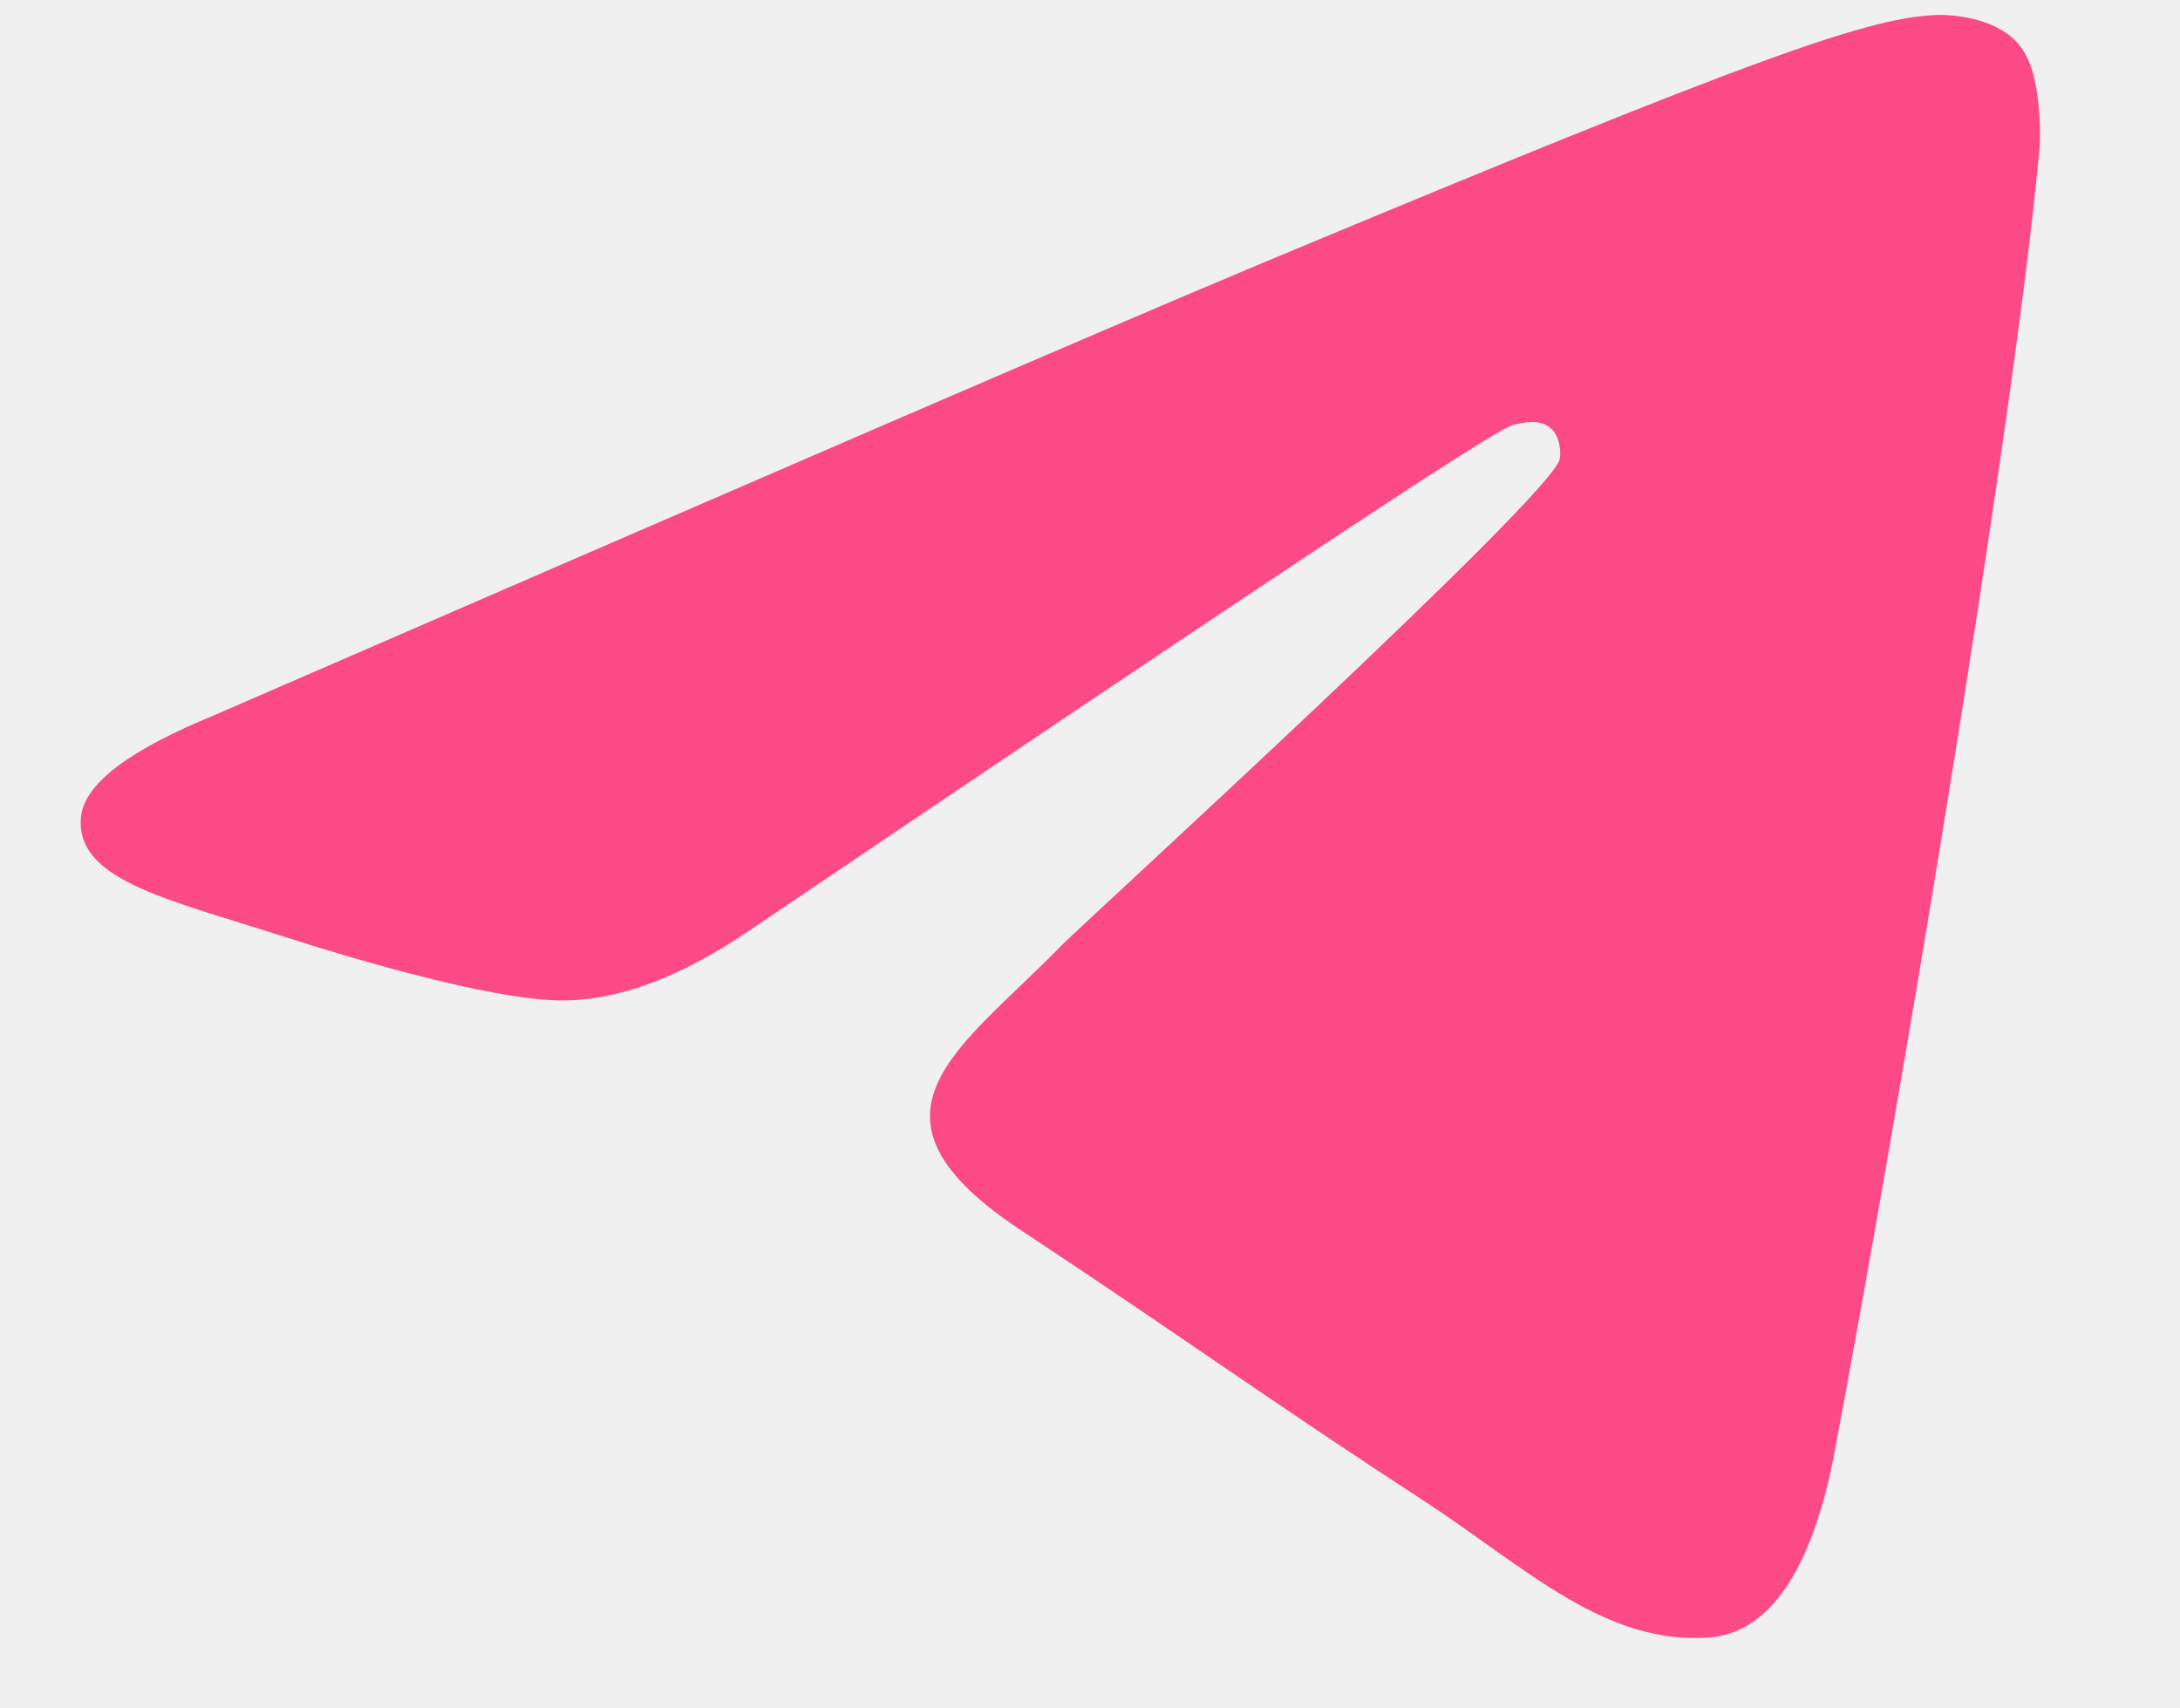
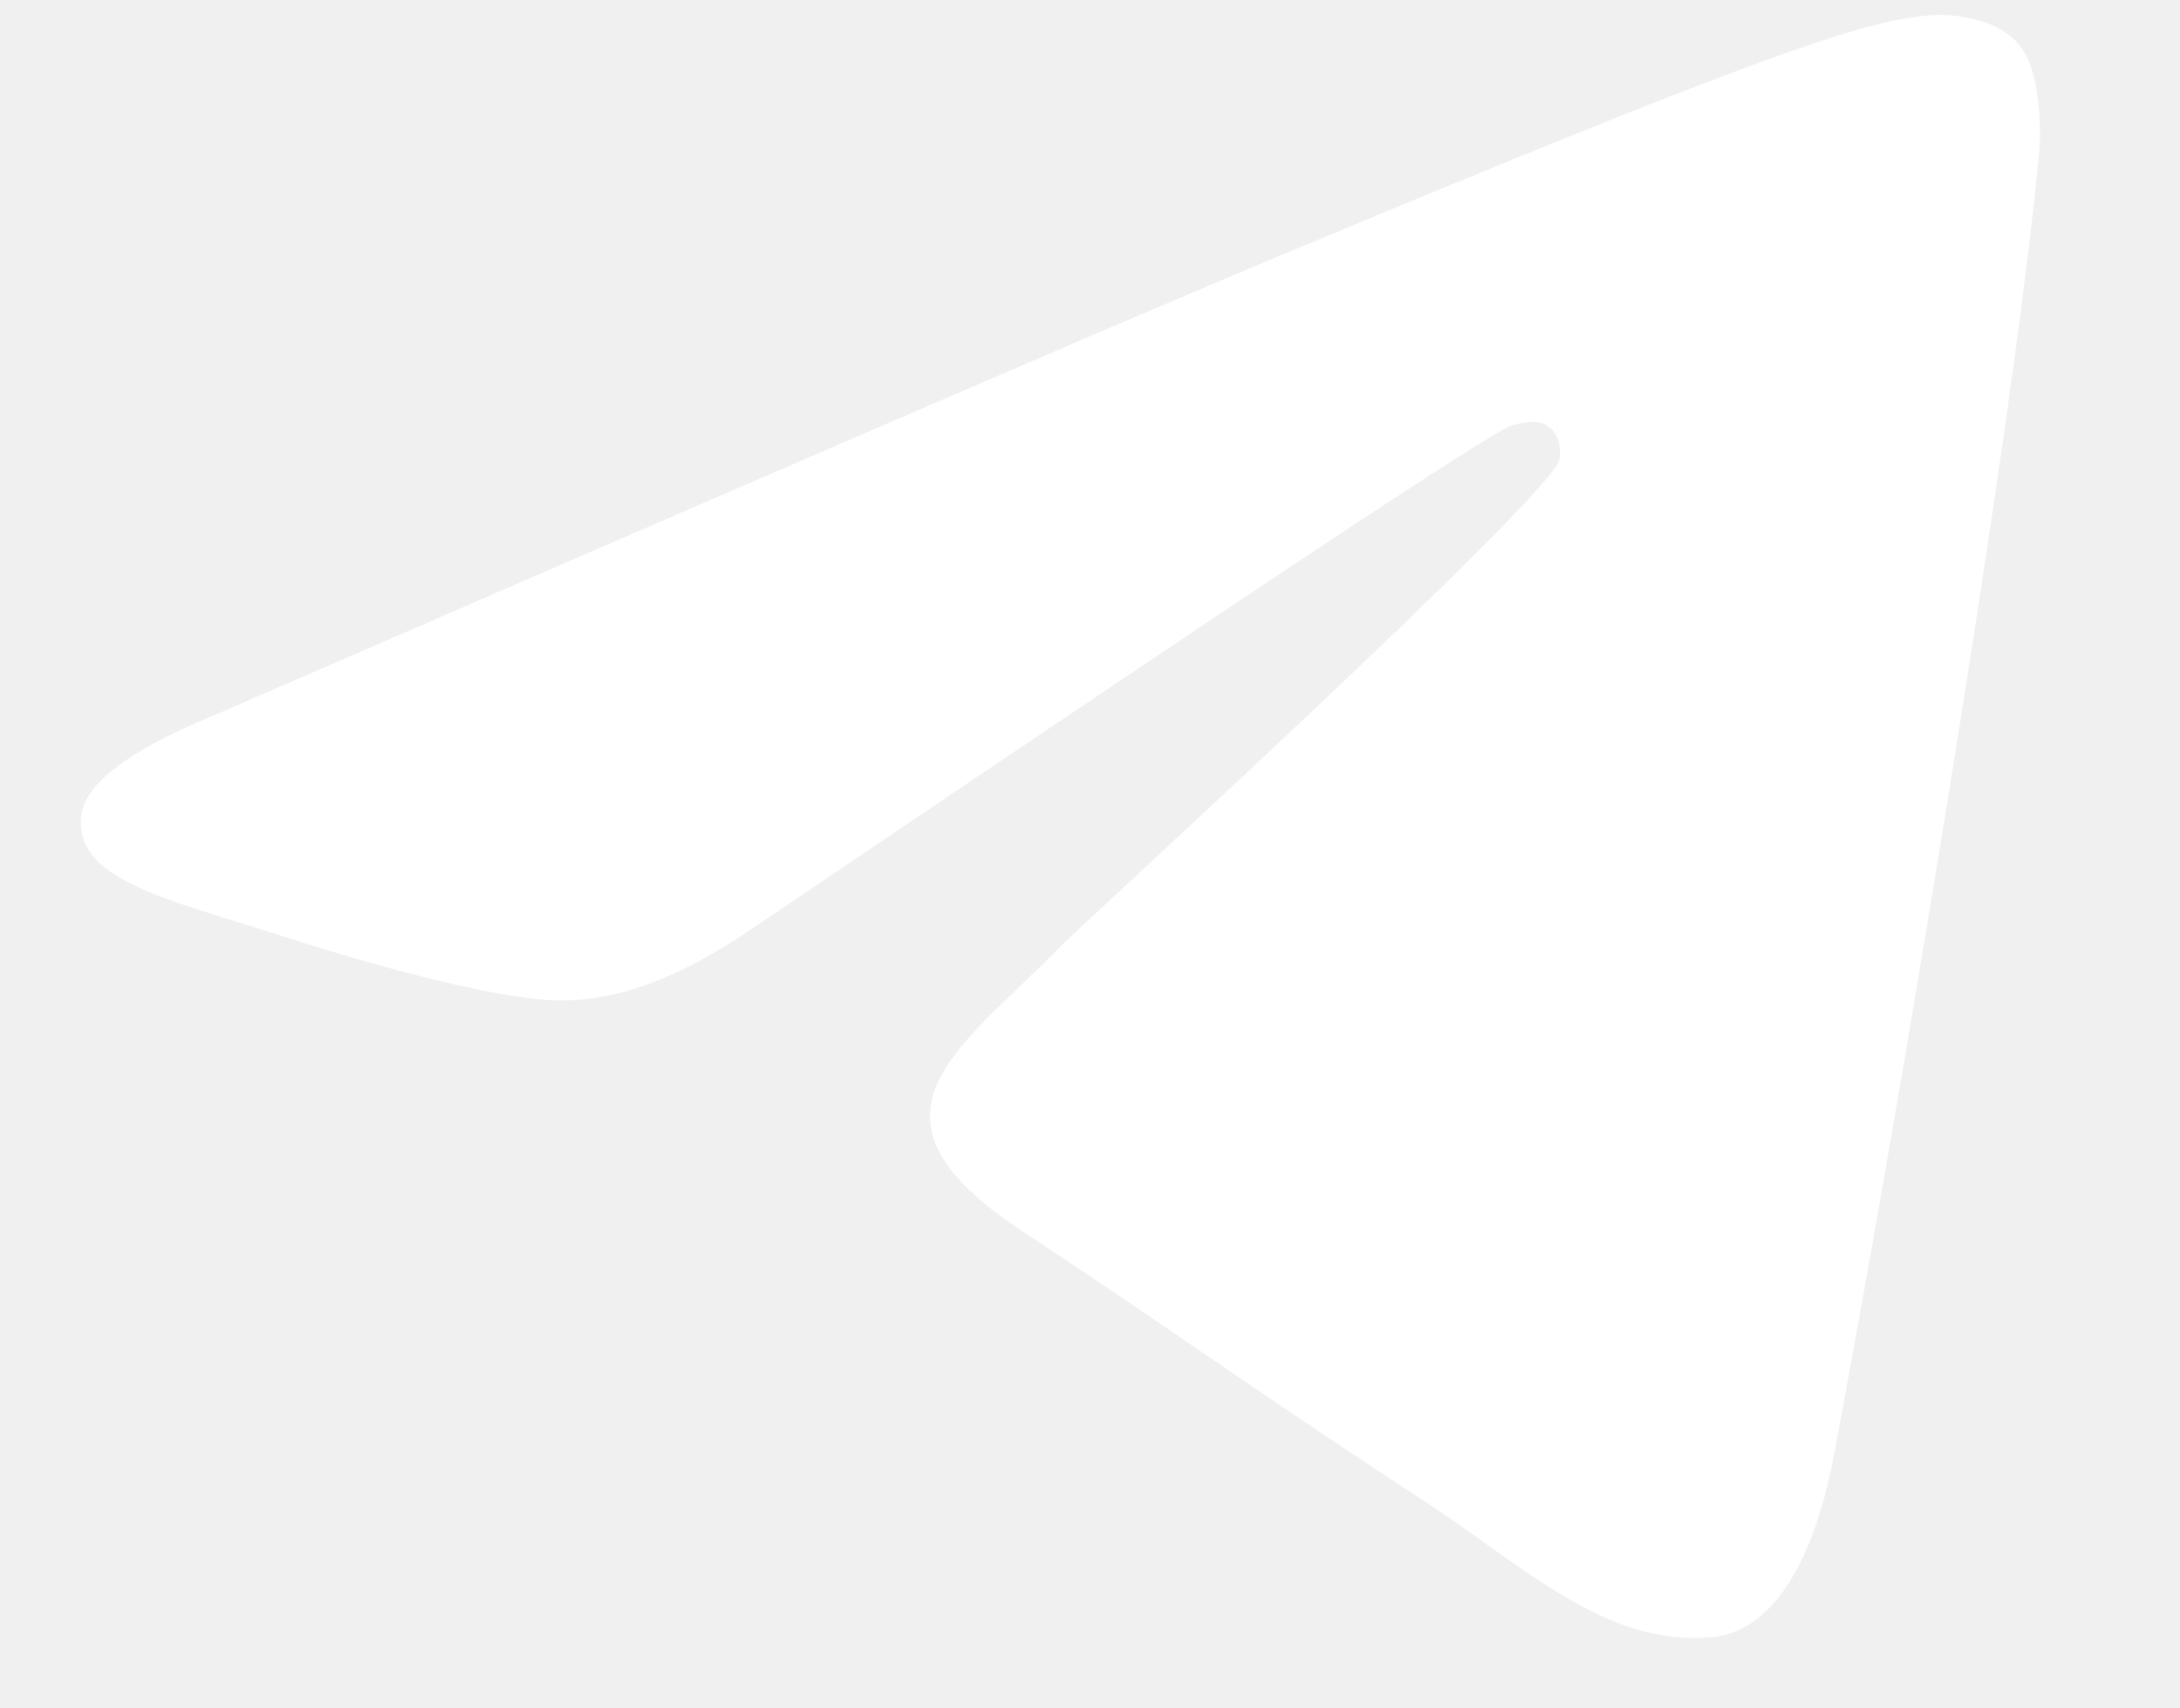
<svg xmlns="http://www.w3.org/2000/svg" version="1.1" id="Livello_1" x="0px" y="0px" height="38px" width="48.5px" viewBox="40 78 145.1 100.1" enable-background="new 0 0 240.1 240.1" xml:space="preserve">
  <g id="Artboard">
    <linearGradient id="Oval_1_" gradientUnits="userSpaceOnUse" x1="-838.041" y1="660.581" x2="-838.041" y2="660.343" gradientTransform="matrix(1000 0 0 -1000 838161 660581)">
      <stop offset="0" style="stop-color:#2AABEE" />
      <stop offset="1" style="stop-color:#229ED9" />
    </linearGradient>
    <circle id="Oval" fill-rule="evenodd" clip-rule="evenodd" fill="transparent" cx="120.1" cy="120.1" r="120.1" />
-     <path id="Path-3" fill-rule="evenodd" clip-rule="evenodd" fill="#fb4a85" d="M54.3,118.8c35-15.2,58.3-25.3,70-30.2   c33.3-13.9,40.3-16.3,44.8-16.4c1,0,3.2,0.2,4.7,1.4c1.2,1,1.5,2.3,1.7,3.3s0.4,3.1,0.2,4.7c-1.8,19-9.6,65.1-13.6,86.3   c-1.7,9-5,12-8.2,12.3c-7,0.6-12.3-4.6-19-9c-10.6-6.9-16.5-11.2-26.8-18c-11.9-7.8-4.2-12.1,2.6-19.1c1.8-1.8,32.5-29.8,33.1-32.3   c0.1-0.3,0.1-1.5-0.6-2.1c-0.7-0.6-1.7-0.4-2.5-0.2c-1.1,0.2-17.9,11.4-50.6,33.5c-4.8,3.3-9.1,4.9-13,4.8   c-4.3-0.1-12.5-2.4-18.7-4.4c-7.5-2.4-13.5-3.7-13-7.9C45.7,123.3,48.7,121.1,54.3,118.8z" />
+     <path id="Path-3" fill-rule="evenodd" clip-rule="evenodd" fill="#fff" d="M54.3,118.8c35-15.2,58.3-25.3,70-30.2   c33.3-13.9,40.3-16.3,44.8-16.4c1,0,3.2,0.2,4.7,1.4c1.2,1,1.5,2.3,1.7,3.3s0.4,3.1,0.2,4.7c-1.8,19-9.6,65.1-13.6,86.3   c-1.7,9-5,12-8.2,12.3c-7,0.6-12.3-4.6-19-9c-10.6-6.9-16.5-11.2-26.8-18c-11.9-7.8-4.2-12.1,2.6-19.1c1.8-1.8,32.5-29.8,33.1-32.3   c0.1-0.3,0.1-1.5-0.6-2.1c-0.7-0.6-1.7-0.4-2.5-0.2c-1.1,0.2-17.9,11.4-50.6,33.5c-4.8,3.3-9.1,4.9-13,4.8   c-4.3-0.1-12.5-2.4-18.7-4.4c-7.5-2.4-13.5-3.7-13-7.9C45.7,123.3,48.7,121.1,54.3,118.8z" />
  </g>
</svg>
